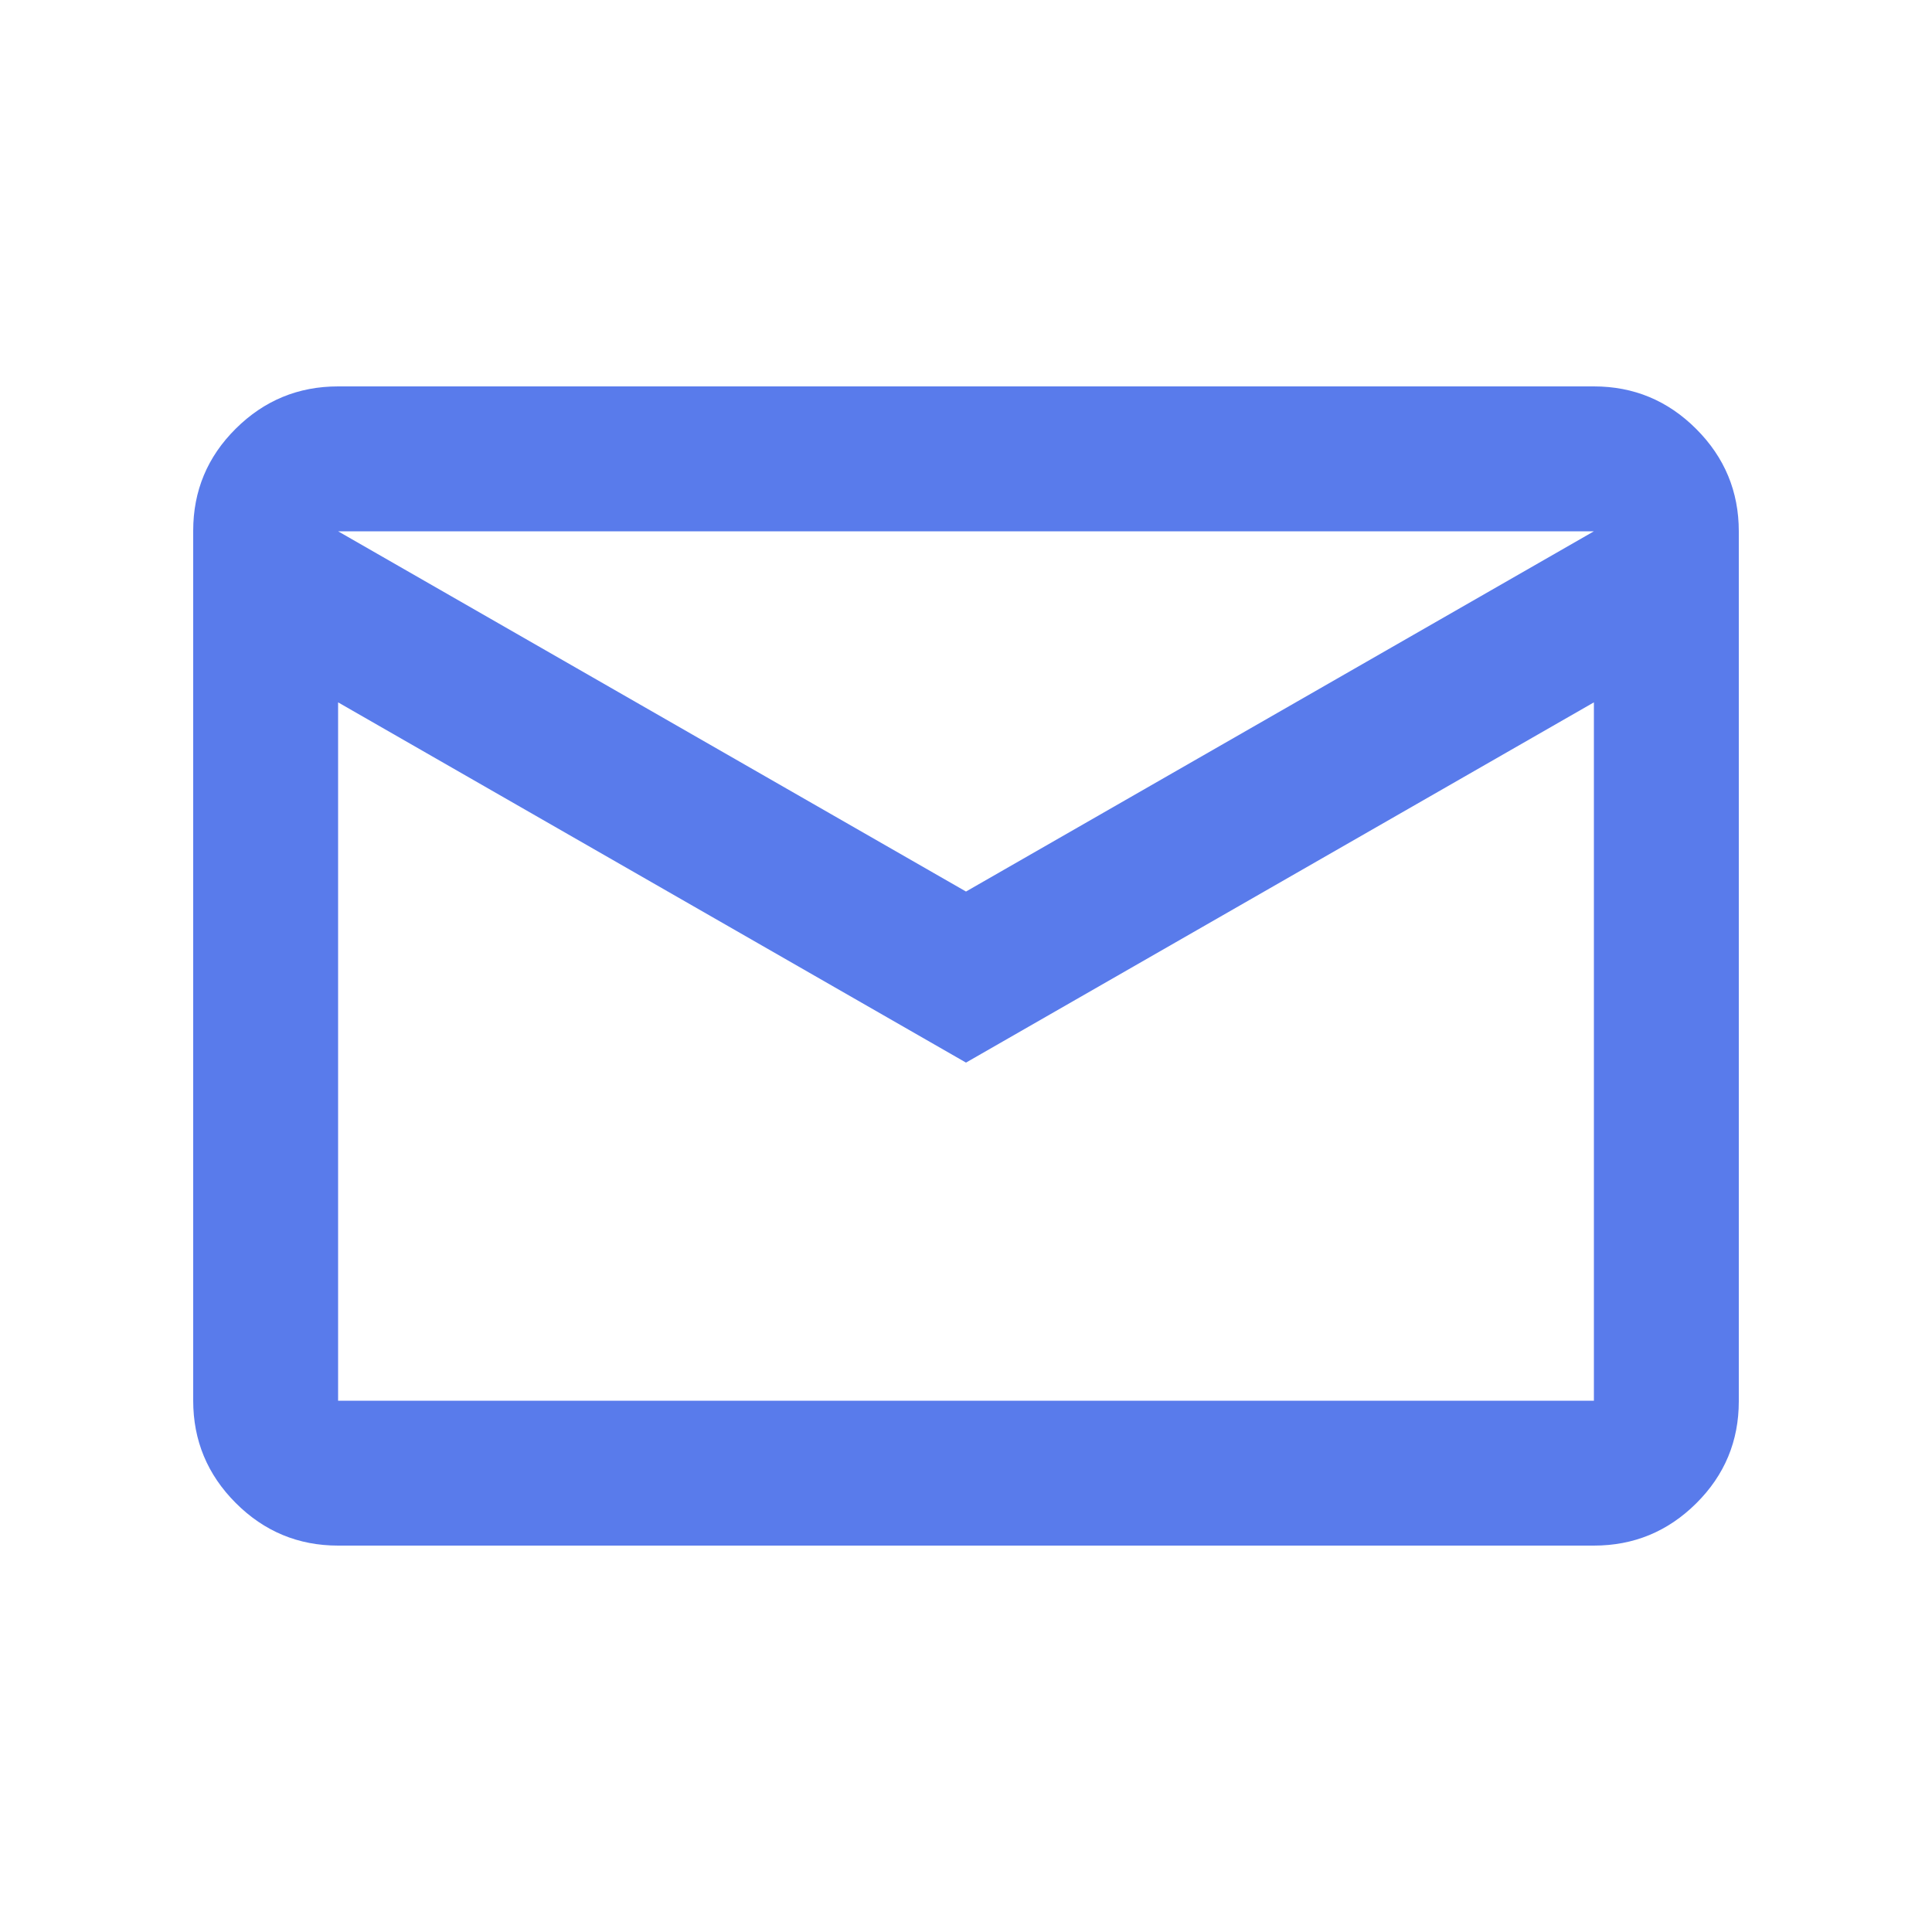
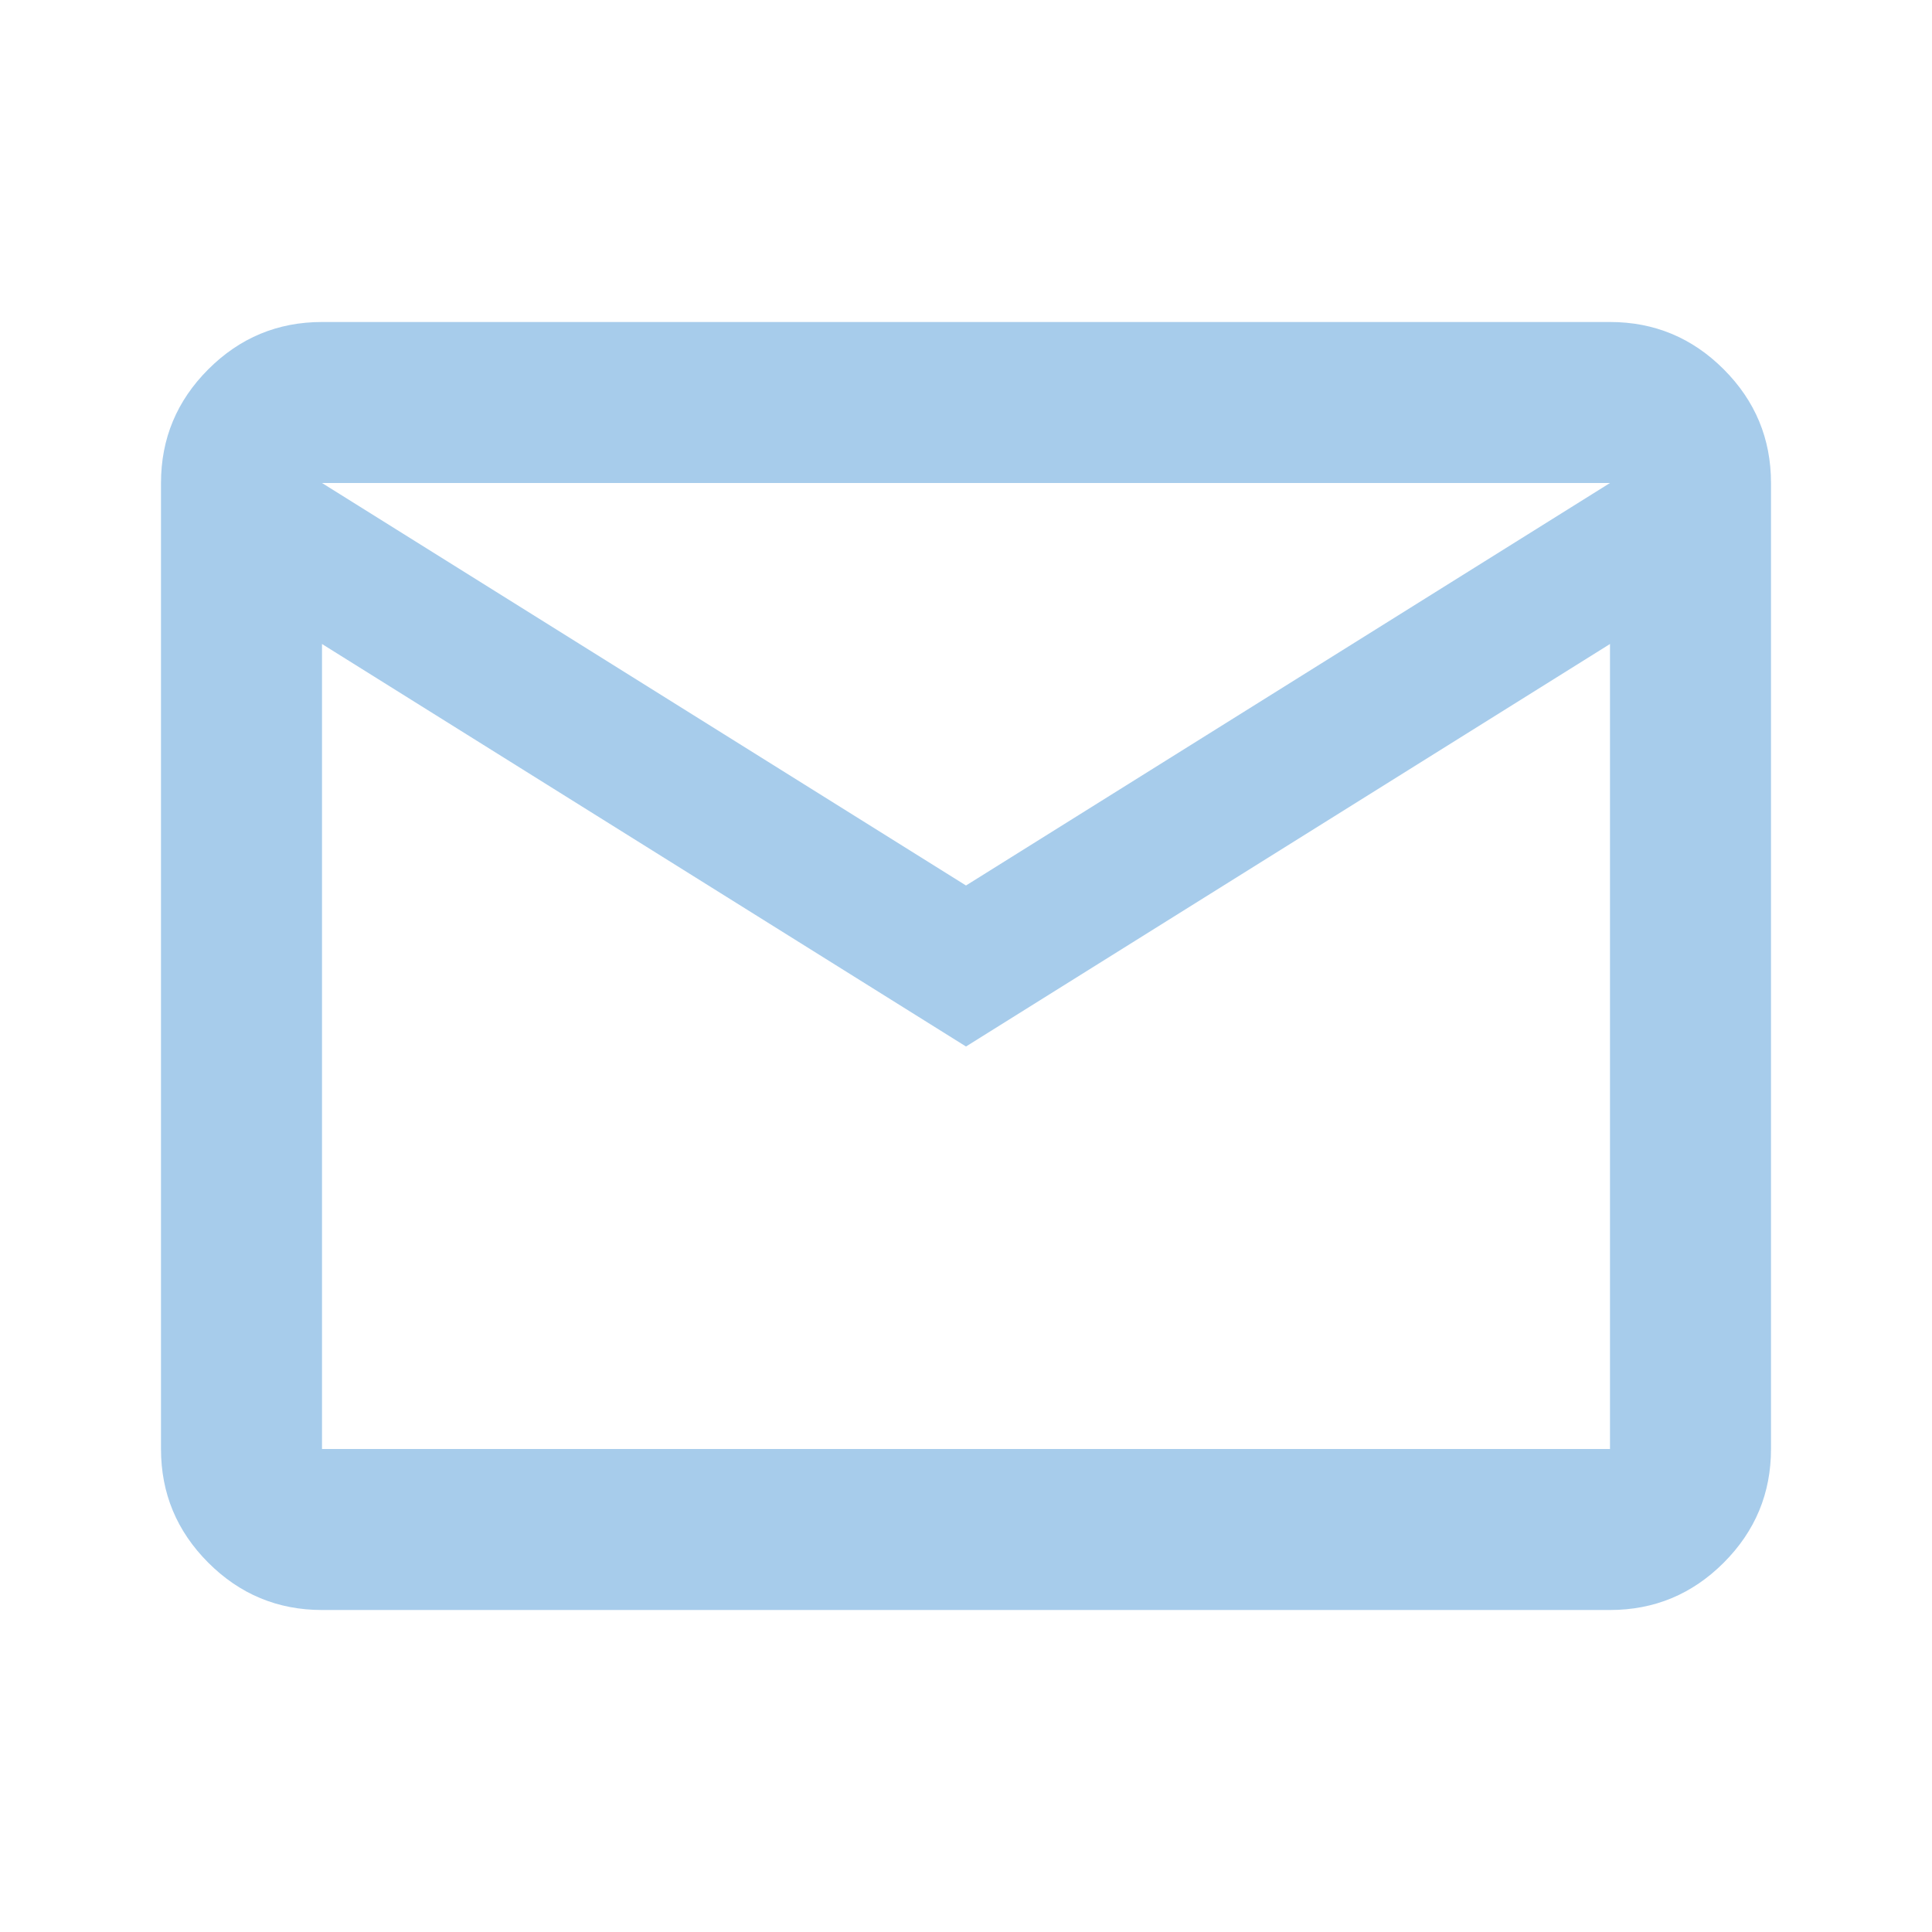
- <svg xmlns="http://www.w3.org/2000/svg" height="20px" viewBox="0 -960 960 960" width="20px" fill="#597BEB">
-   <path d="M168-192q-29.7 0-50.85-21.16Q96-234.32 96-264.04v-432.24Q96-726 117.15-747T168-768h624q29.7 0 50.85 21.16Q864-725.68 864-695.96v432.24Q864-234 842.85-213T792-192H168Zm312-240L168-611v347h624v-347L480-432Zm0-85 312-179H168l312 179Zm-312-94v-85 432-347Z" />
+ <svg xmlns="http://www.w3.org/2000/svg" height="24px" viewBox="0 -960 960 960" width="24px" fill="#a7CCEB">
+   <path d="M160-160q-33 0-56.5-23.5T80-240v-480q0-33 23.5-56.5T160-800h640q33 0 56.5 23.5T880-720v480q0 33-23.5 56.5T800-160H160Zm320-280L160-640v400h640v-400L480-440Zm0-80 320-200H160l320 200ZM160-640v-80 480-400Z" />
</svg>
